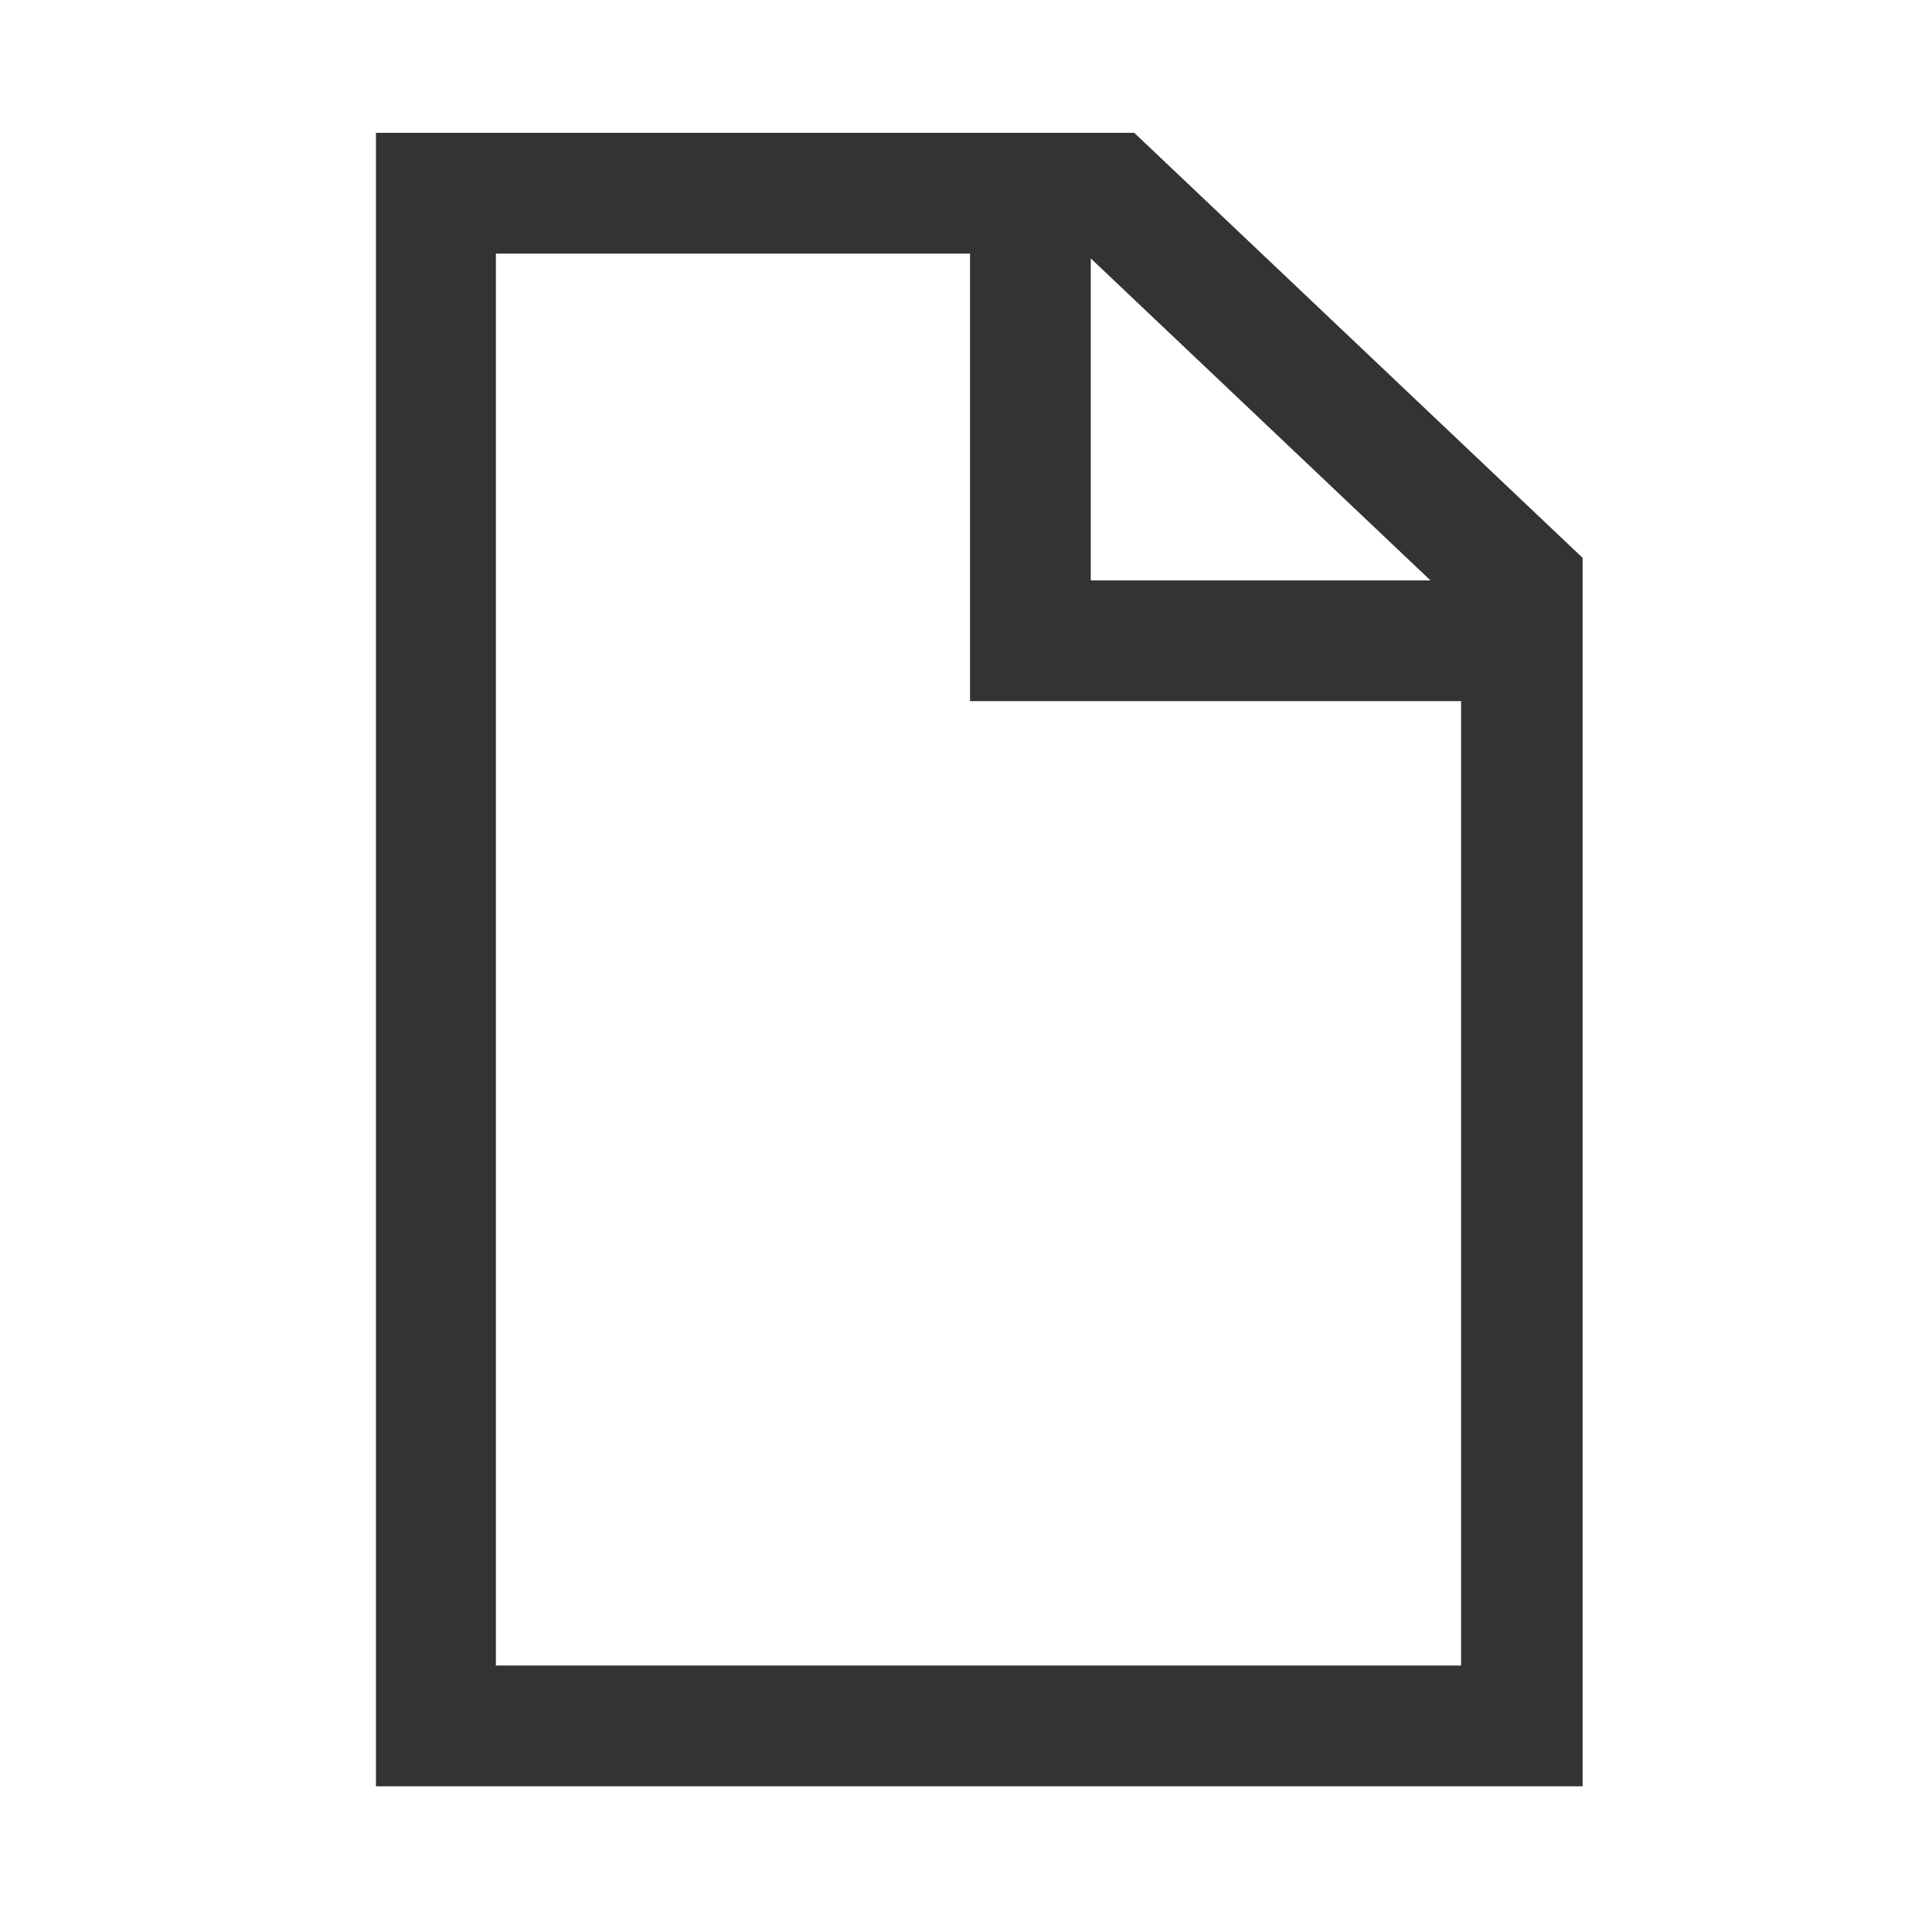
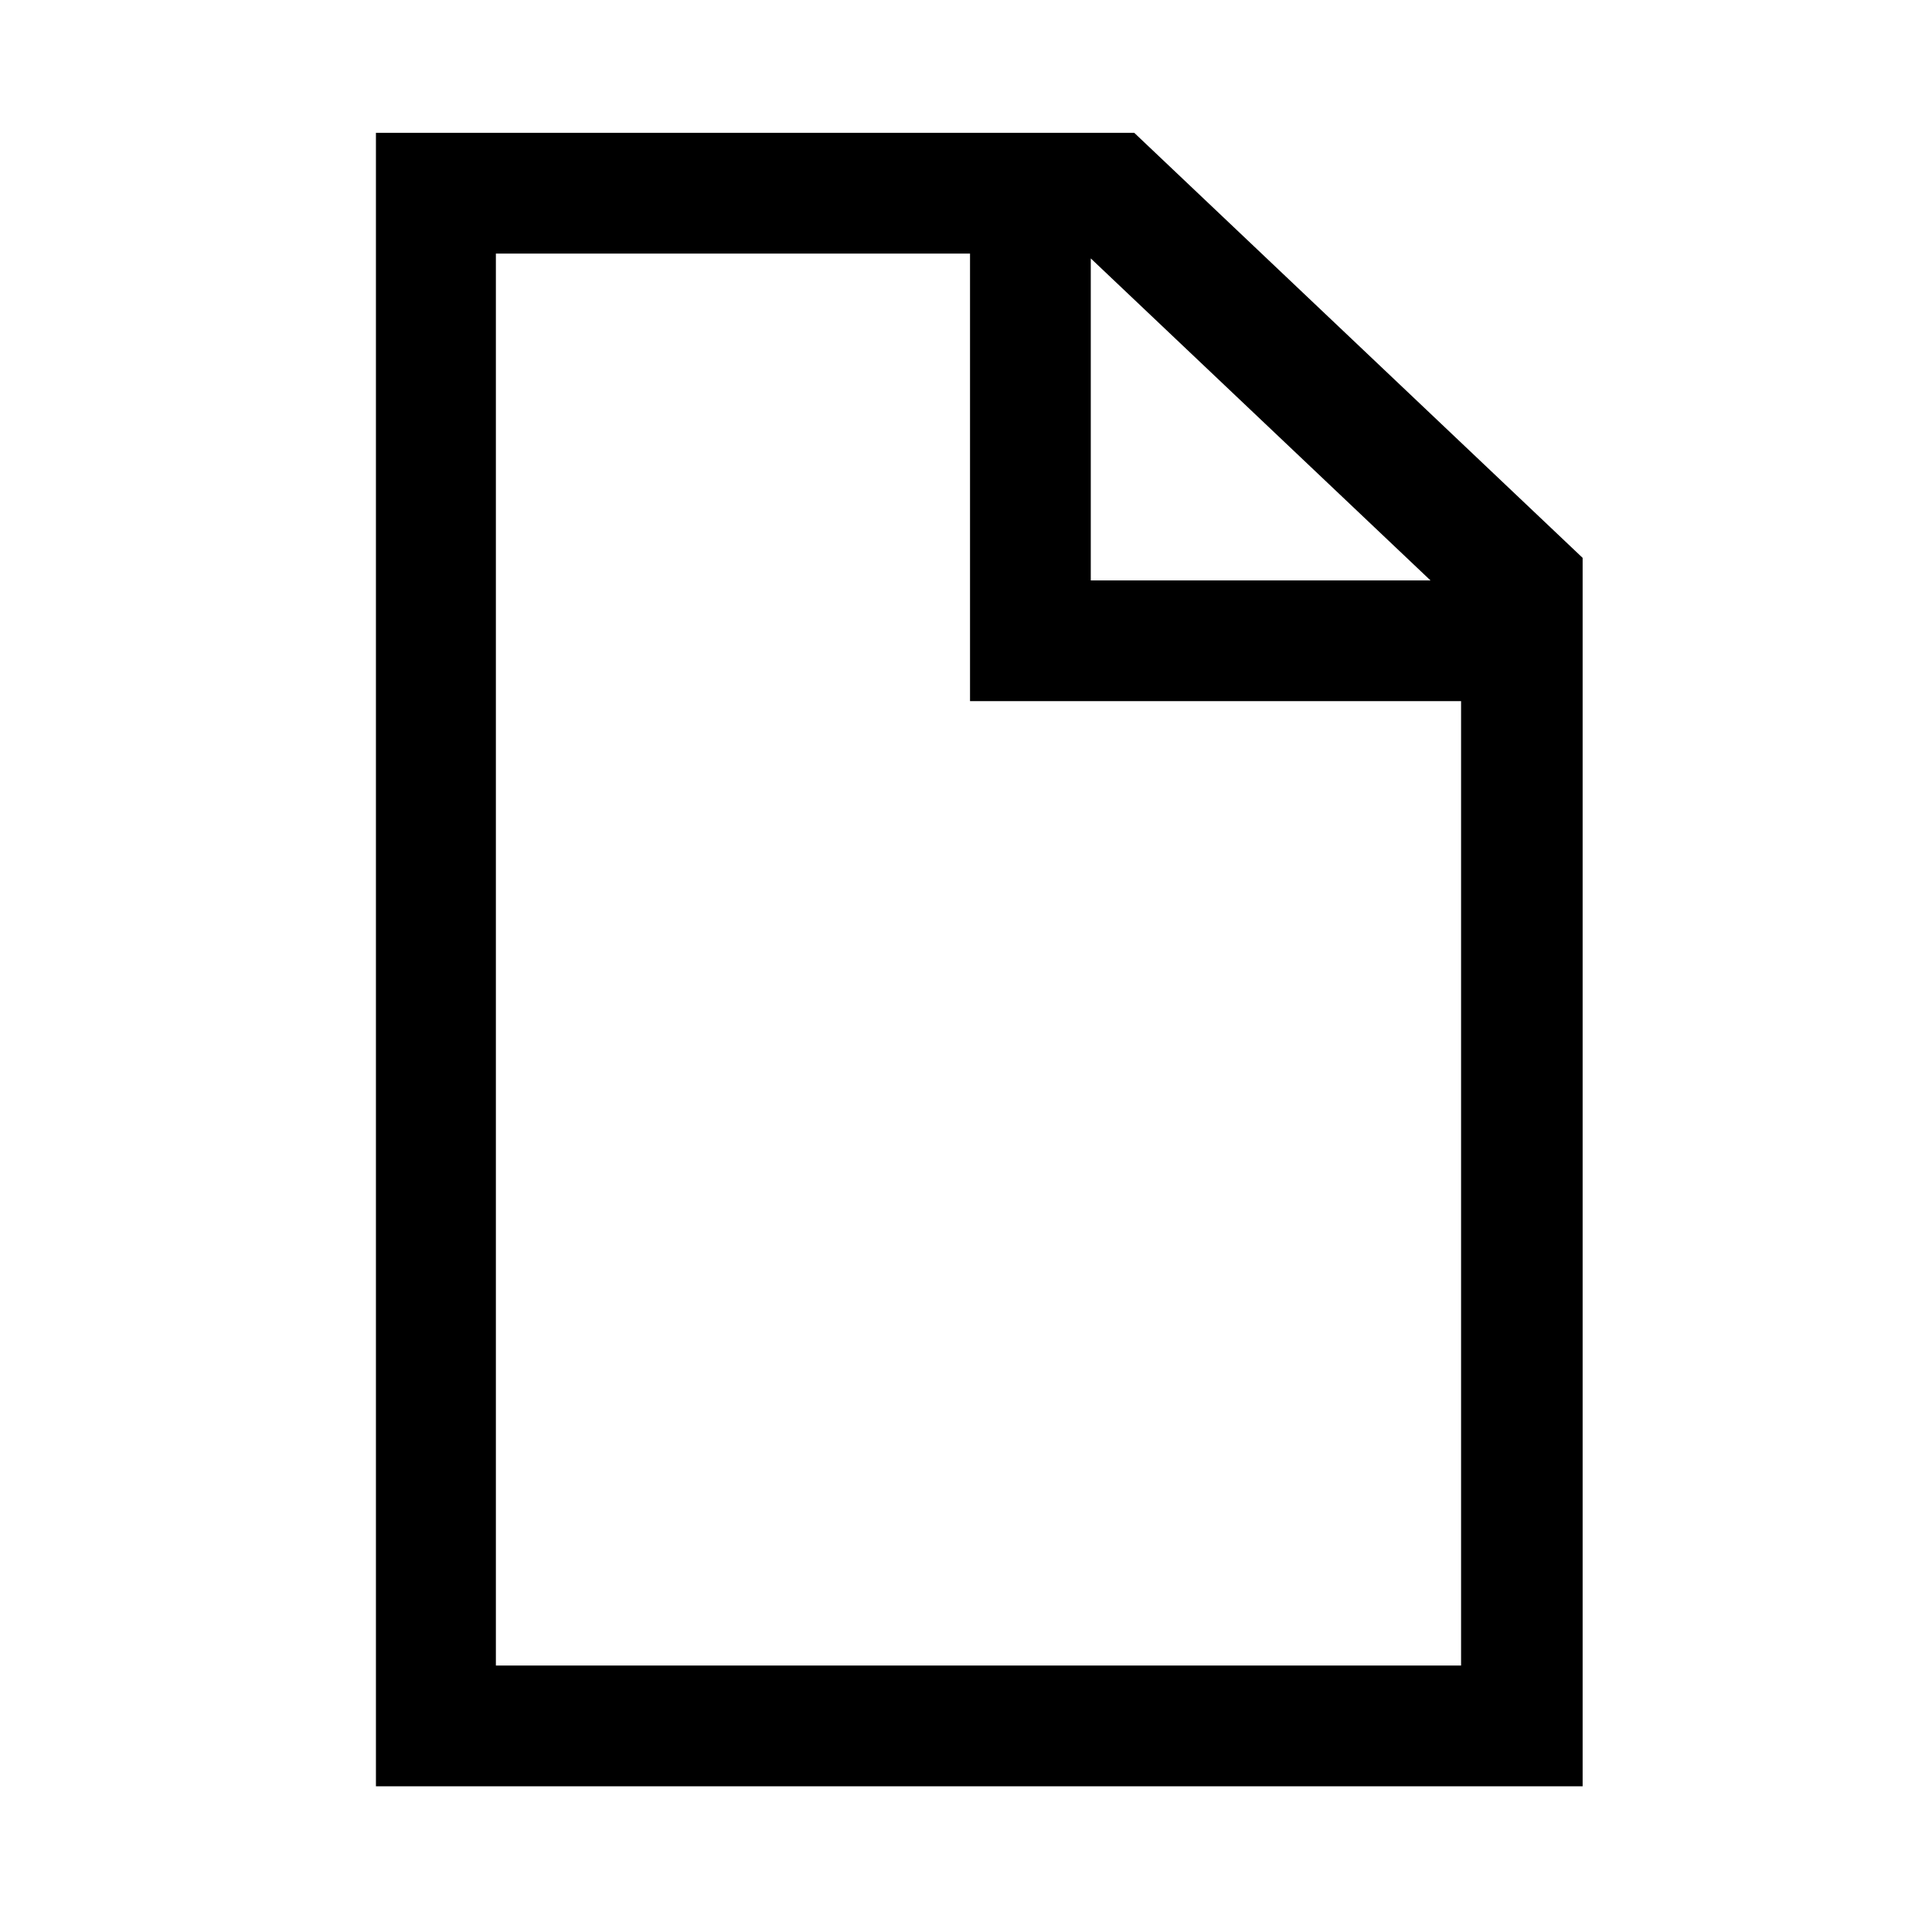
- <svg xmlns="http://www.w3.org/2000/svg" width="24" height="24" viewBox="0 0 24 24" fill="none">
-   <path d="M14.09 1.65H4.67V22.19H19.66V6.93L14.09 1.65ZM13.55 3.21L17.77 7.21H13.55V3.21ZM6.16 20.69V3.15H12.05V8.71H18.15V20.69H6.16Z" fill="#333333" />
+ <svg xmlns="http://www.w3.org/2000/svg" width="100%" height="100%" viewBox="0 0 24 24" fill="none">
+   <path d="M14.09 1.65H4.67V22.19H19.66V6.93L14.09 1.65ZM13.55 3.21L17.77 7.21H13.55V3.21ZM6.16 20.69V3.15H12.05V8.71H18.15V20.69H6.16Z" fill="currentColor" />
</svg>
